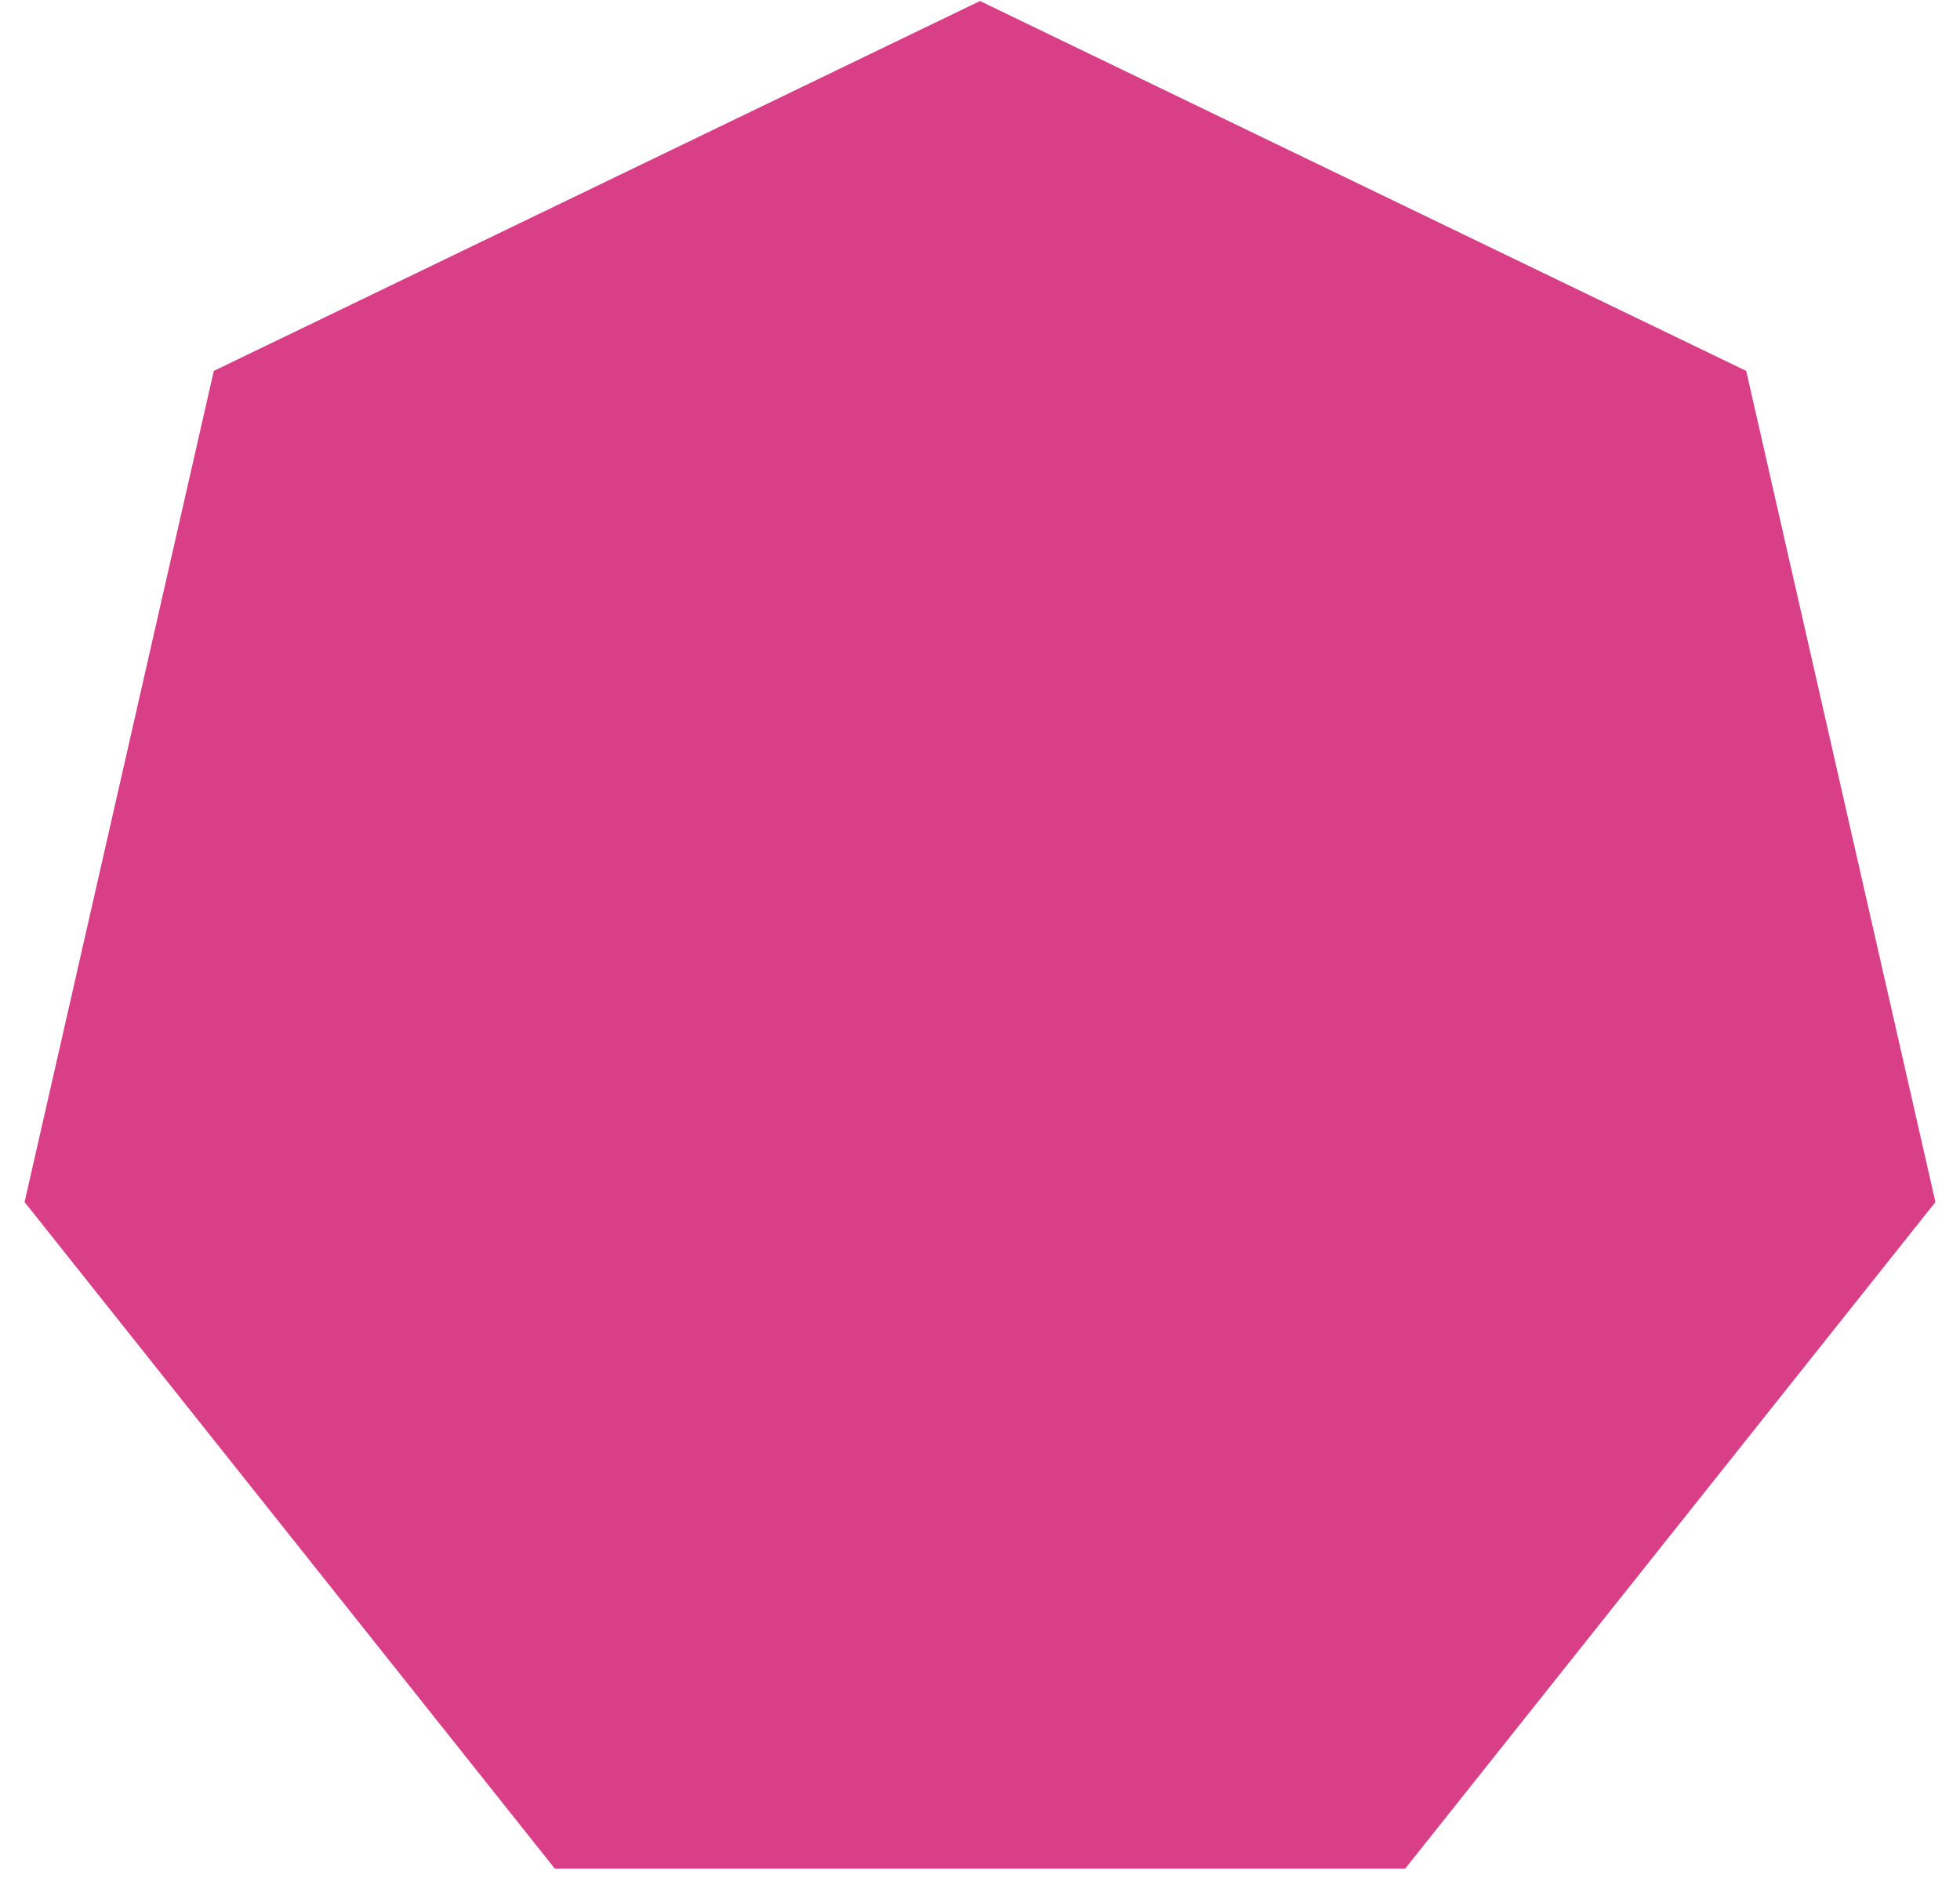
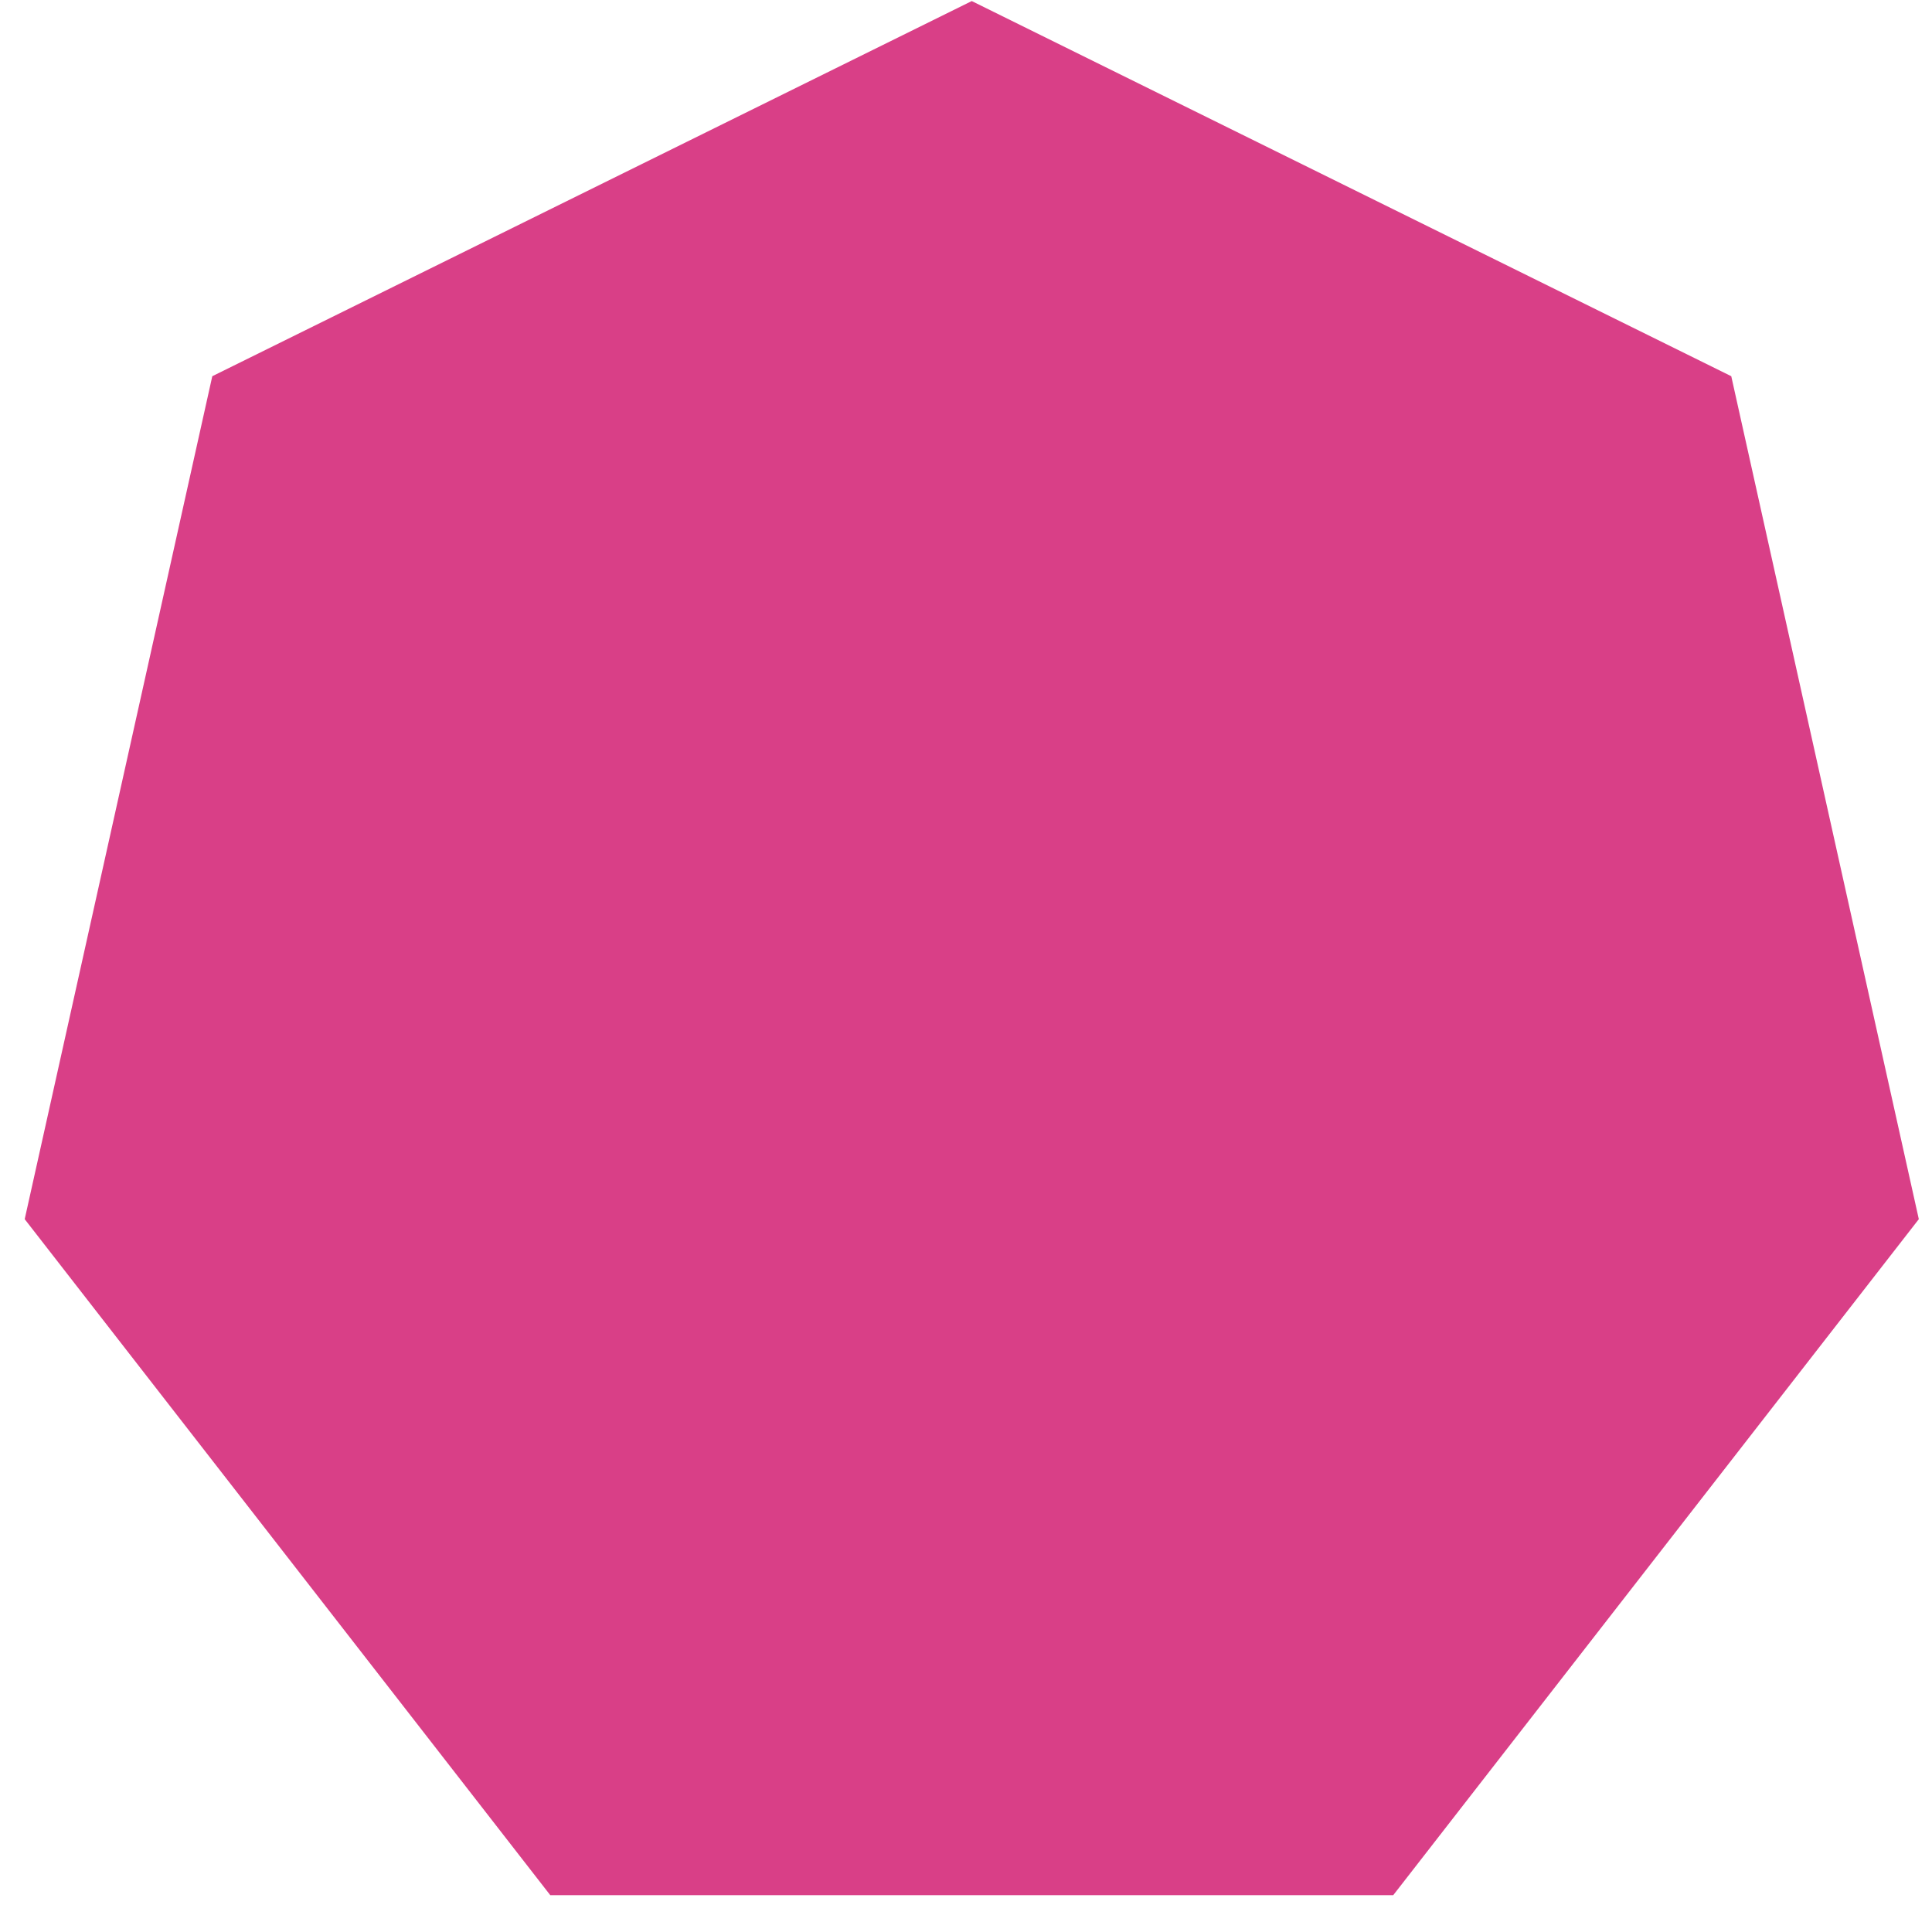
- <svg xmlns="http://www.w3.org/2000/svg" width="52" height="50" viewBox="0 0 52 50" fill="none">
-   <path d="M26 0.027L46.328 9.839L51.348 31.887L37.281 49.568H14.719L0.652 31.887L5.672 9.839L26 0.027Z" fill="#D93F87" />
+ <svg xmlns="http://www.w3.org/2000/svg" width="51" height="51" viewBox="0 0 51 51" fill="none">
+   <path d="M25.652 0.028L45.701 9.931L50.652 32.183L36.778 50.028H14.526L0.652 32.183L5.604 9.931L25.652 0.028Z" fill="#D93F87" />
</svg>
